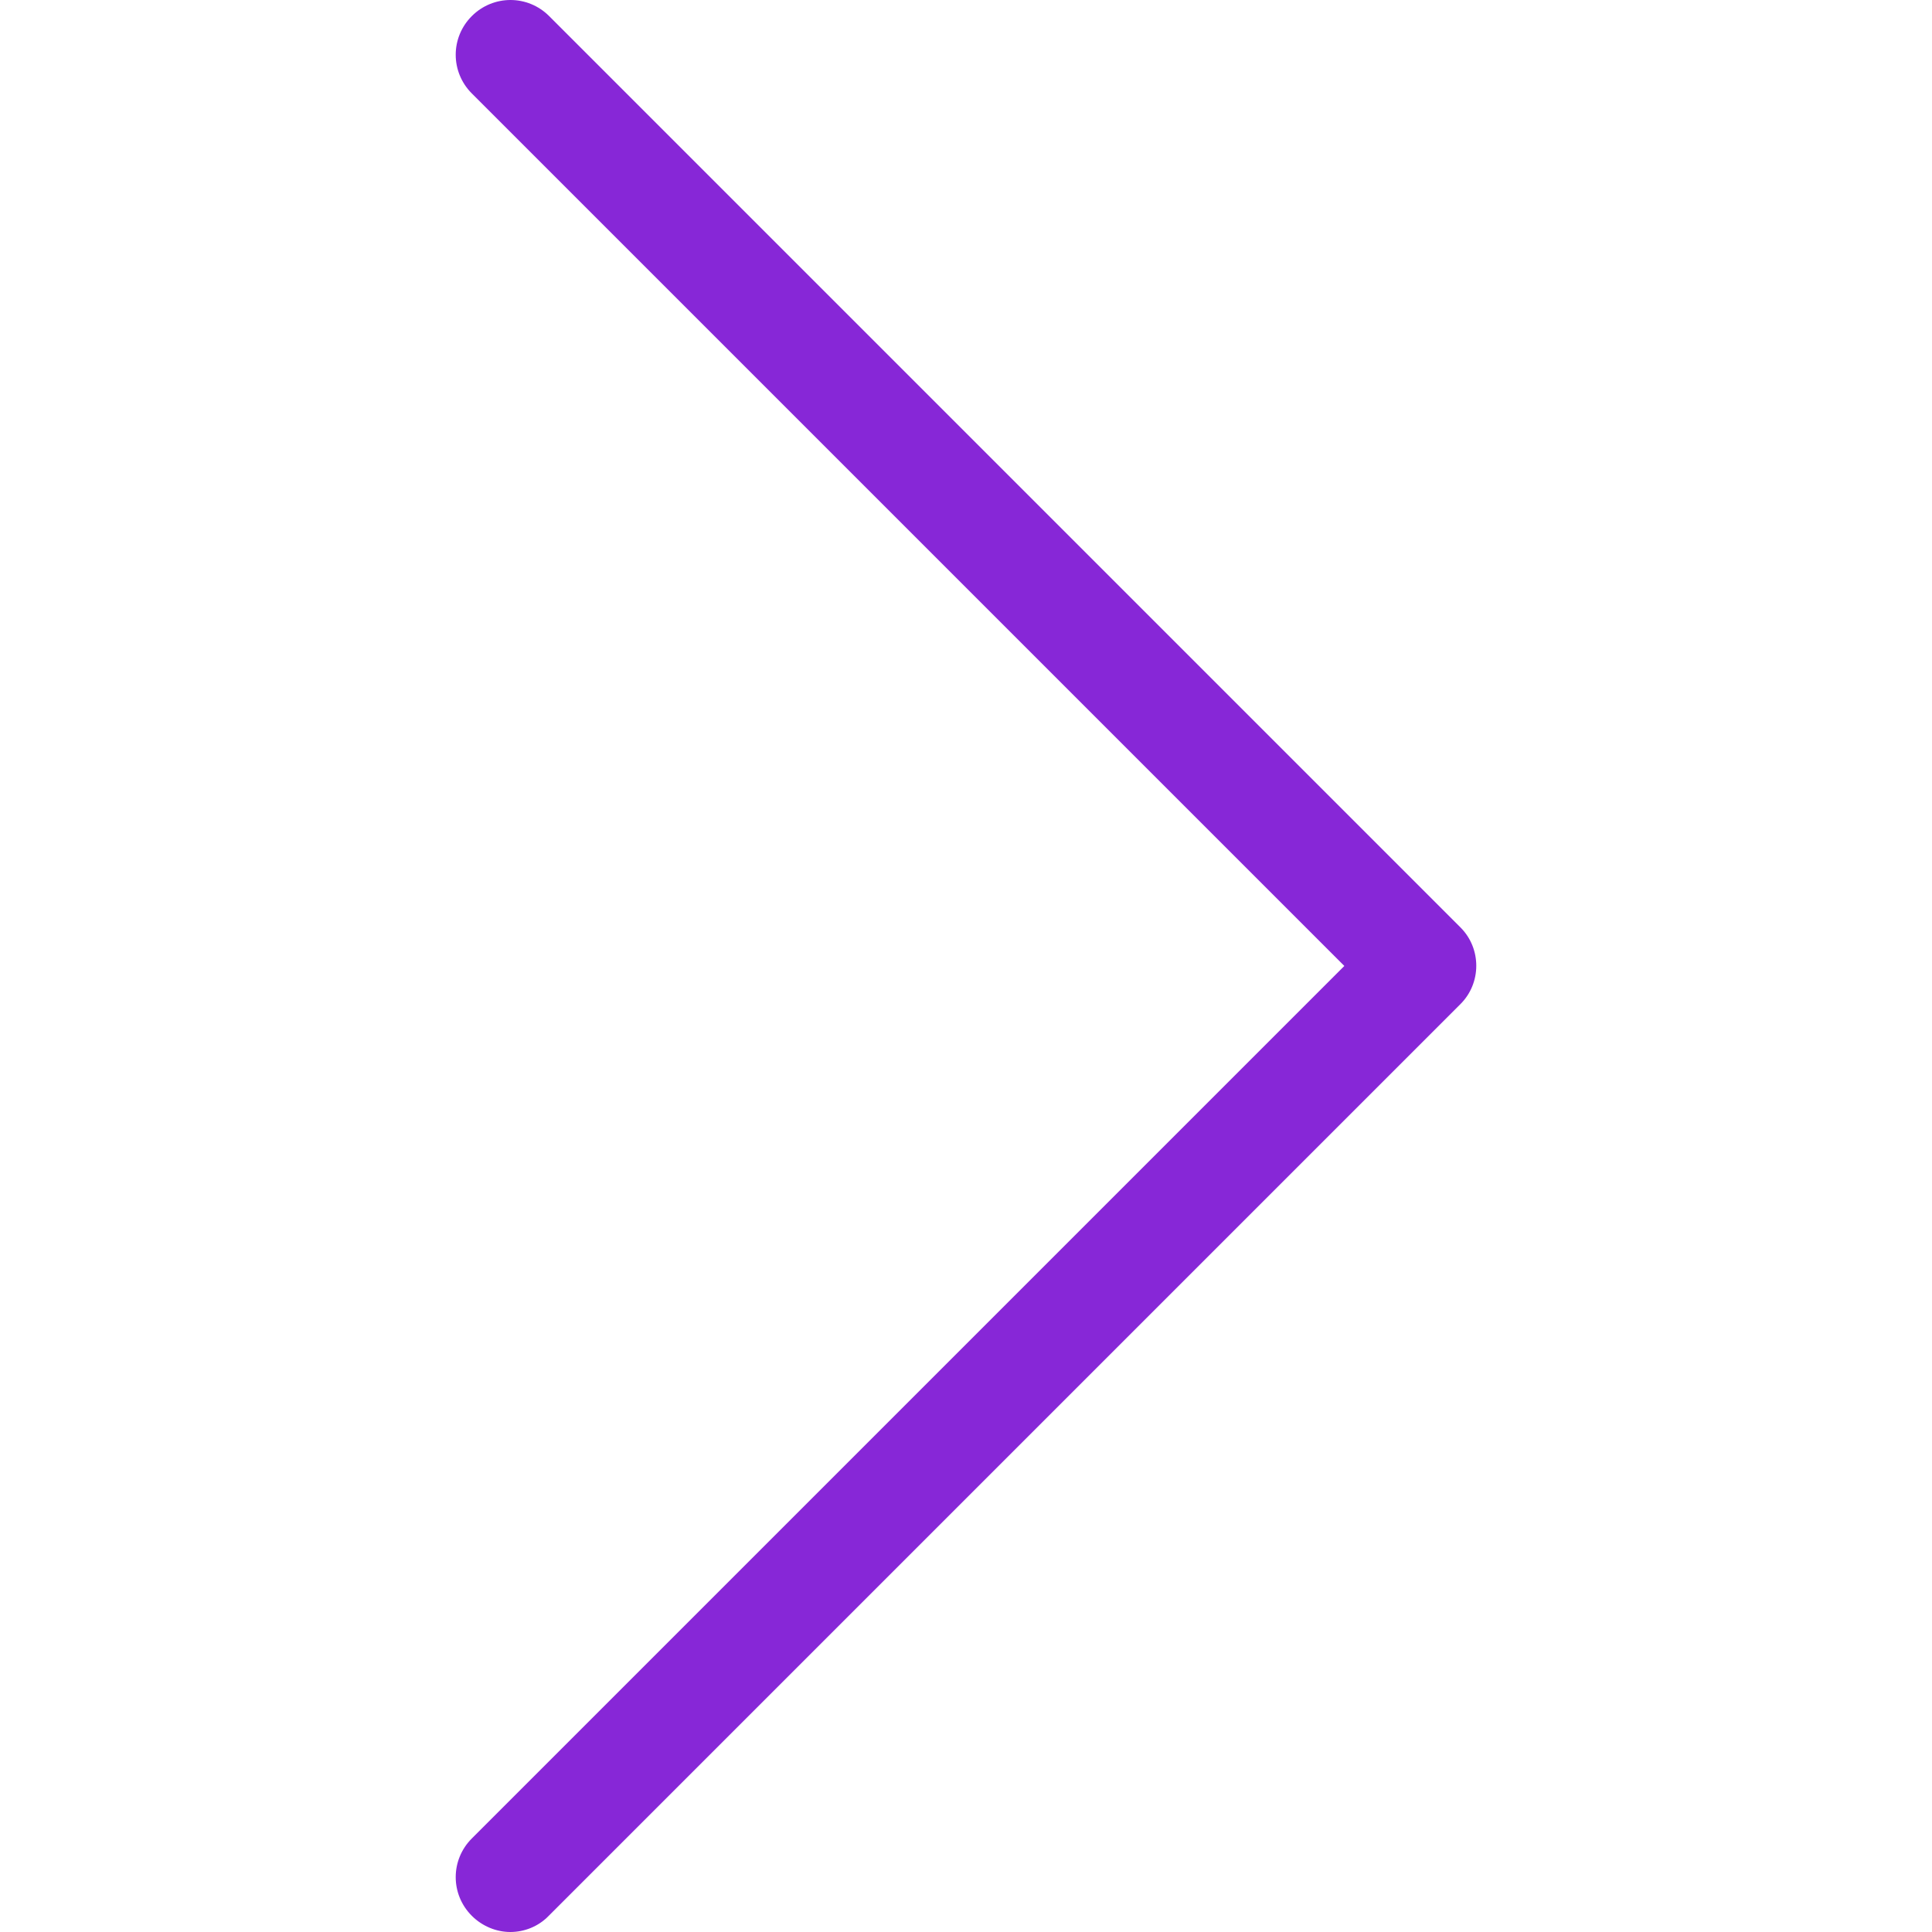
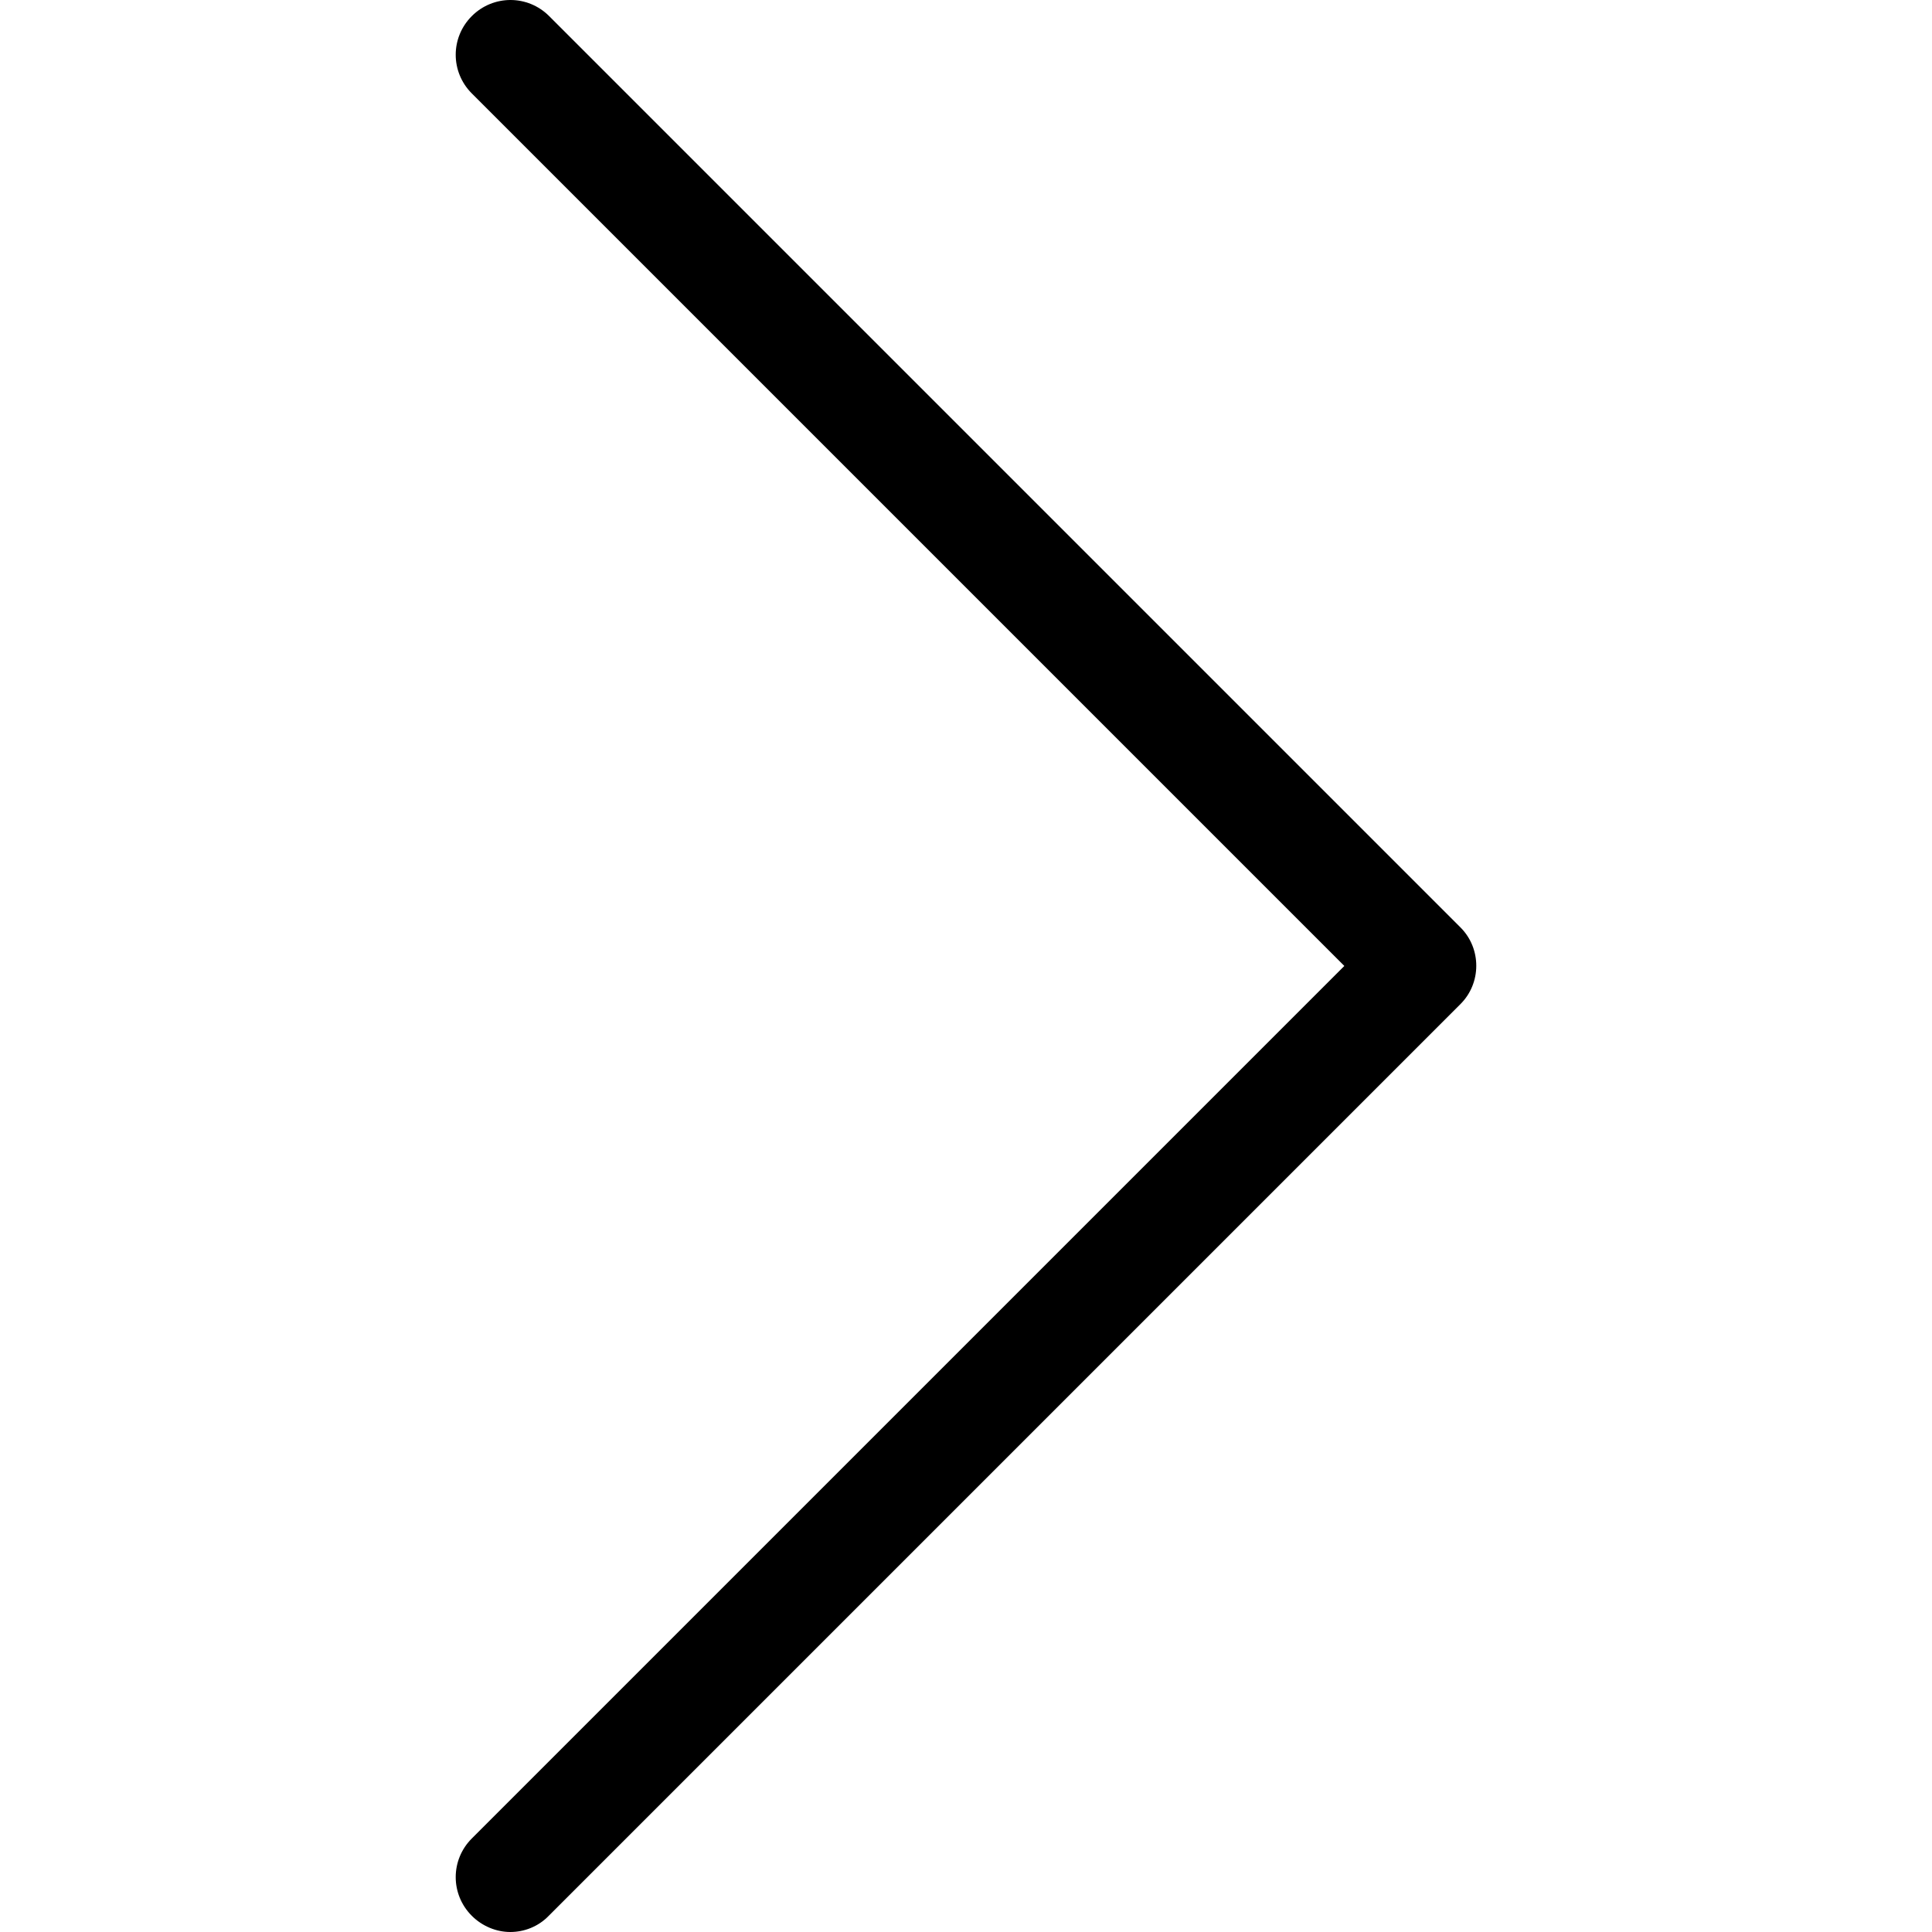
<svg xmlns="http://www.w3.org/2000/svg" viewBox="0 0 477.175 477.175" width="512" height="512">
-   <path d="M360.73 229.075l-225.1-225.1c-5.3-5.3-13.8-5.3-19.1 0s-5.3 13.8 0 19.1l215.5 215.5-215.5 215.5c-5.3 5.3-5.3 13.8 0 19.1 2.6 2.6 6.1 4 9.5 4 3.4 0 6.9-1.3 9.5-4l225.1-225.1c5.3-5.2 5.3-13.8.1-19z" fill="#8727d7" />
+   <path d="M360.73 229.075l-225.1-225.1c-5.3-5.3-13.8-5.3-19.1 0s-5.3 13.8 0 19.1l215.5 215.5-215.5 215.5c-5.3 5.3-5.3 13.8 0 19.1 2.6 2.6 6.1 4 9.5 4 3.4 0 6.9-1.3 9.5-4l225.1-225.1c5.3-5.2 5.3-13.8.1-19z" fill="$base_color" />
</svg>
